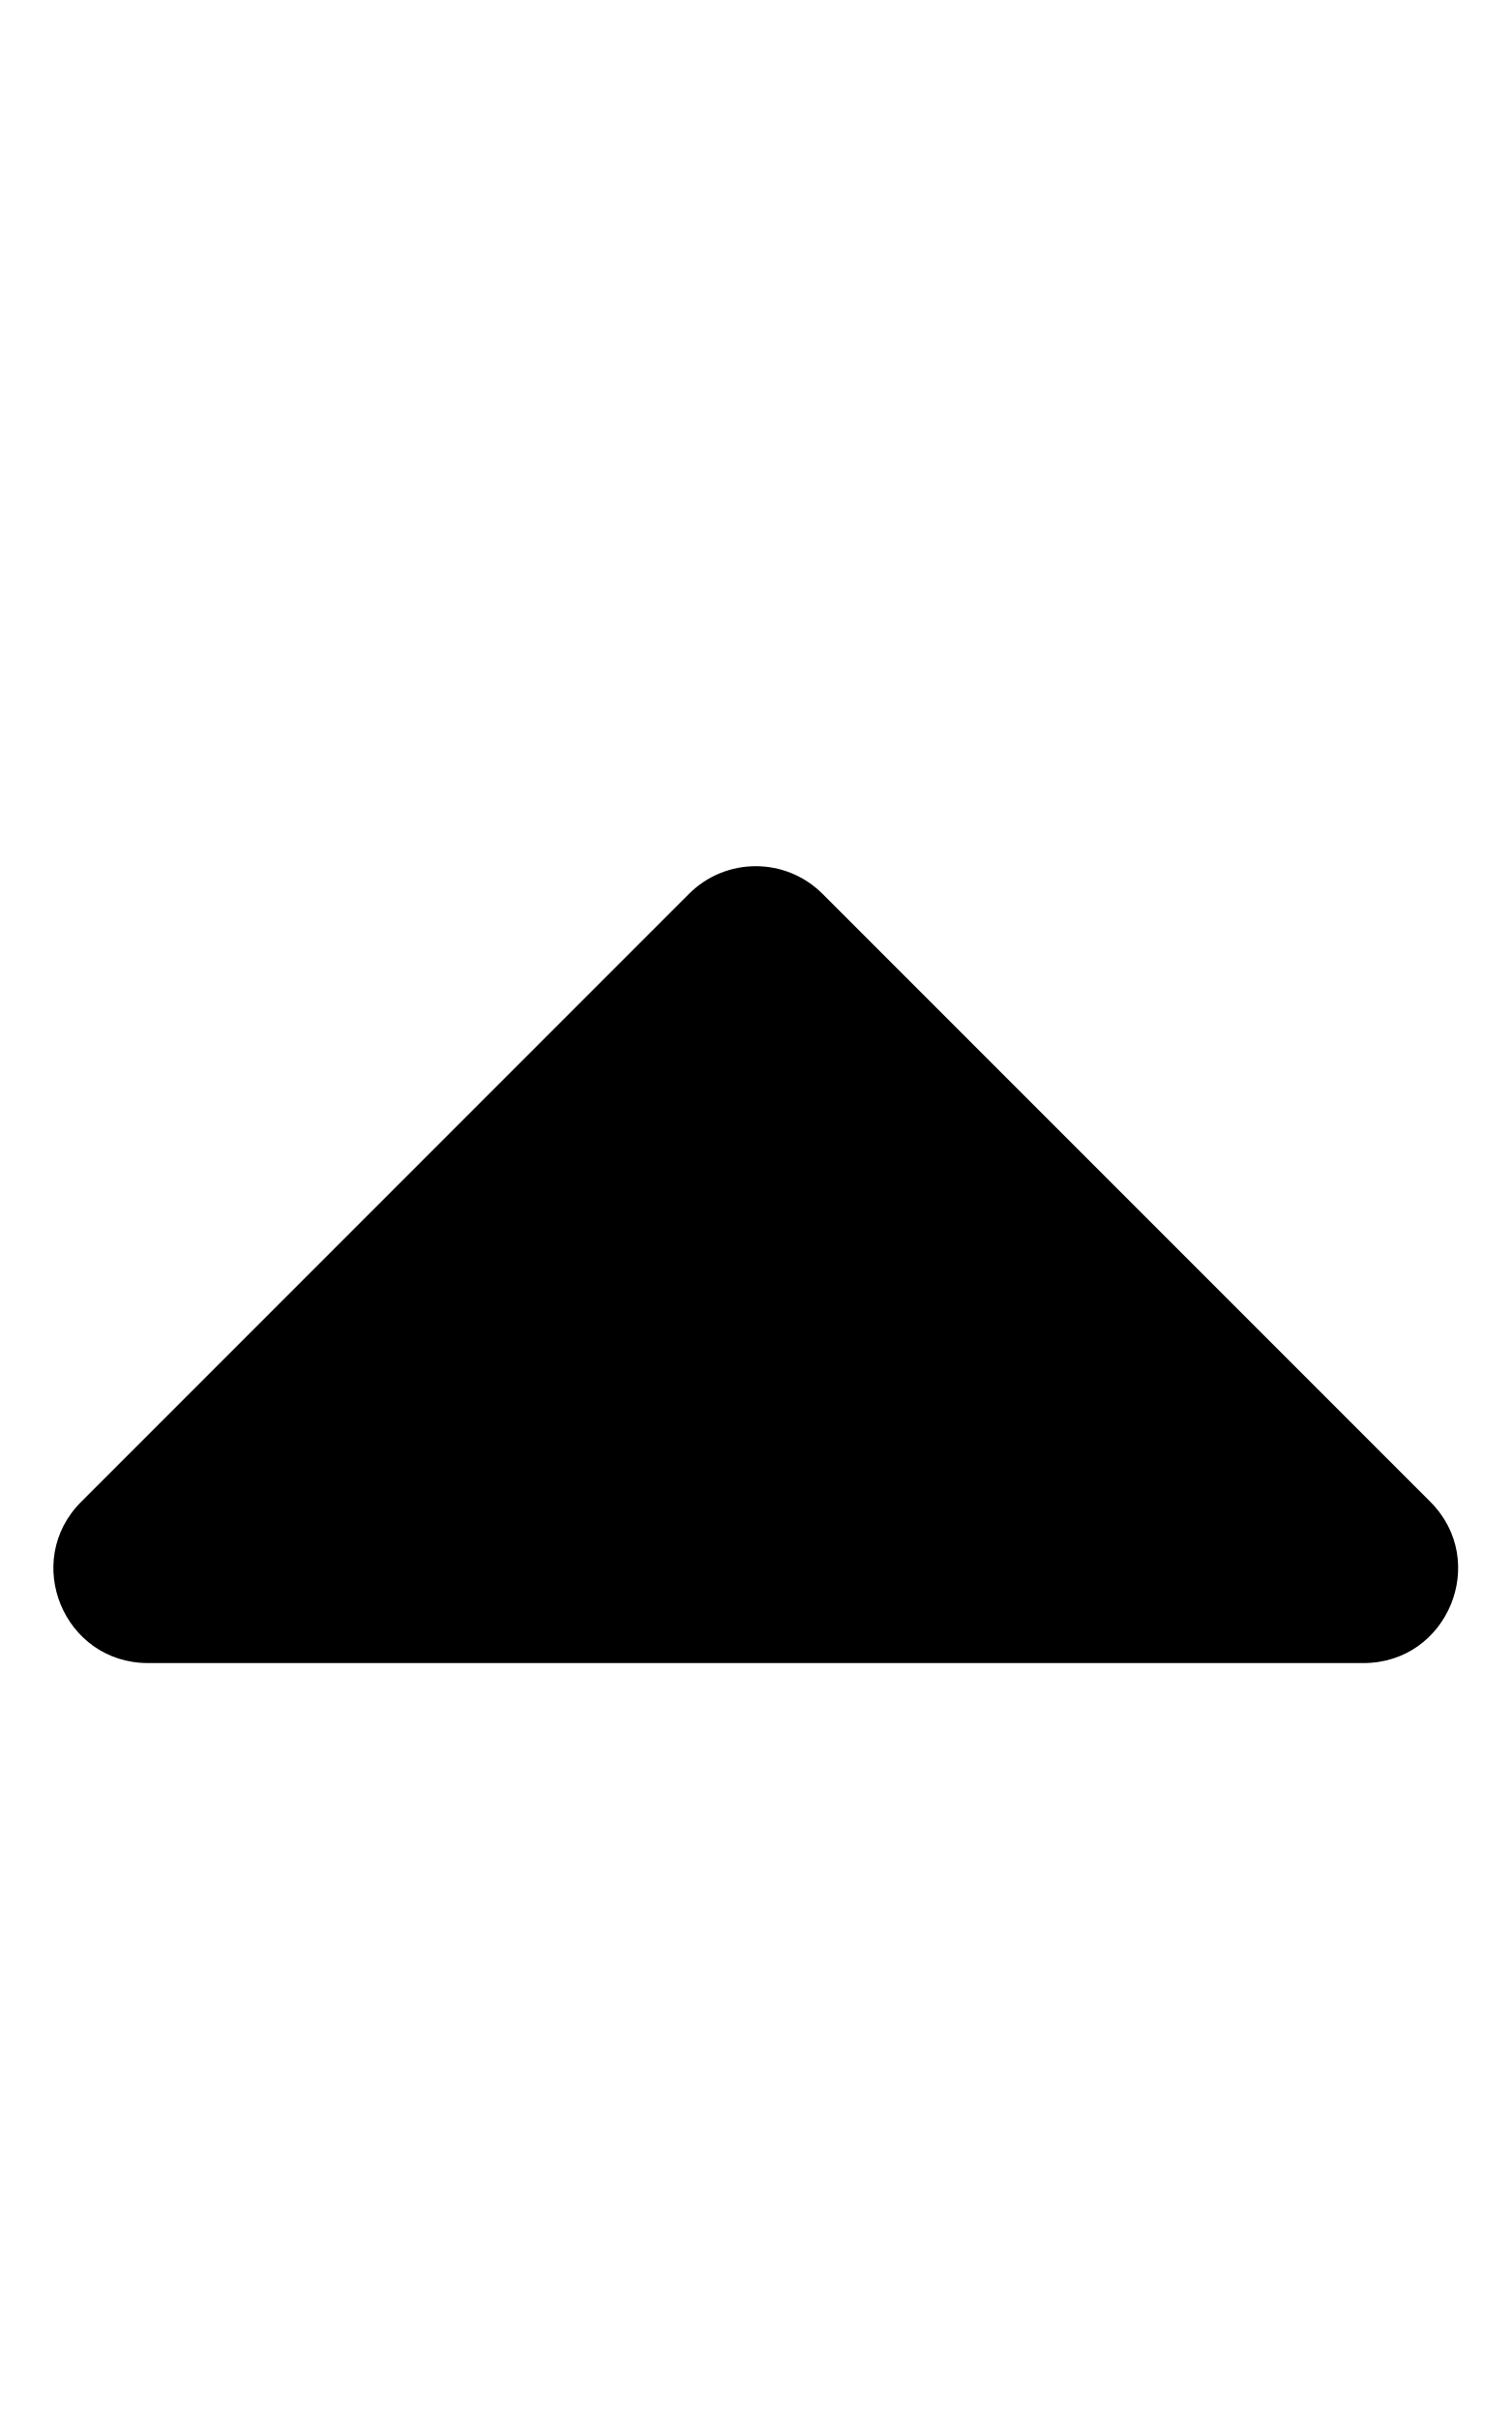
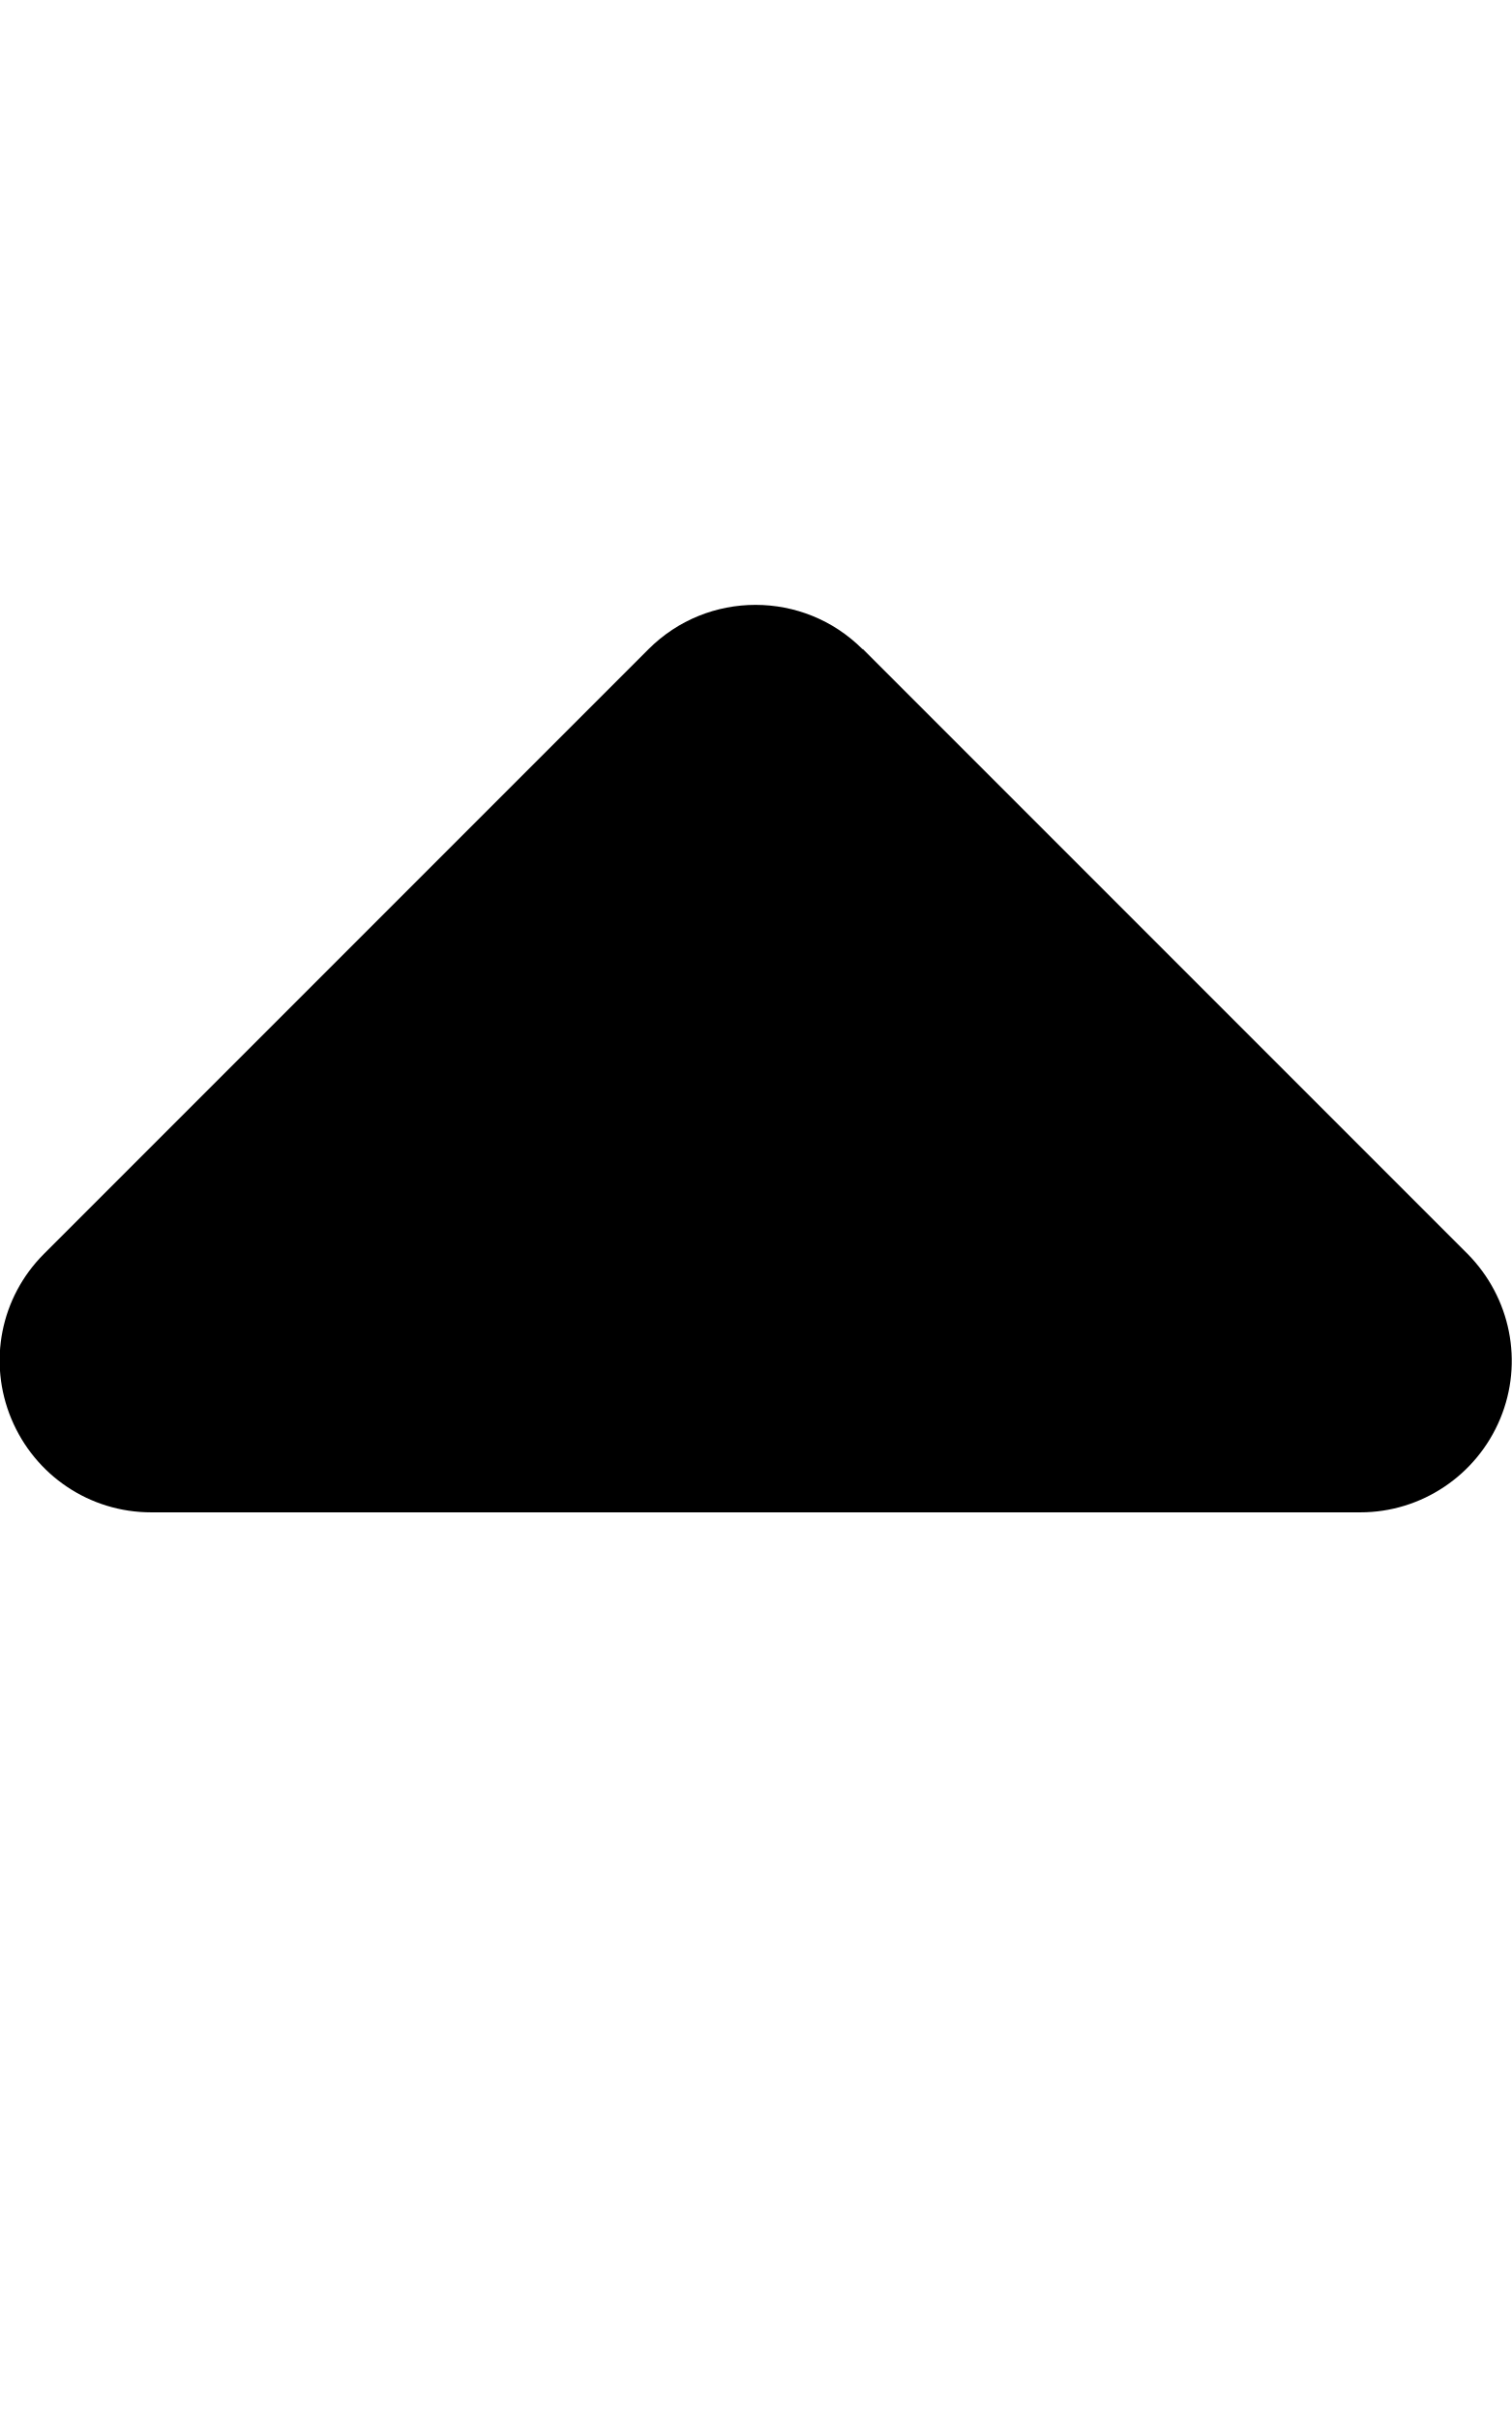
<svg xmlns="http://www.w3.org/2000/svg" viewBox="0 0 320 512">
-   <path d="m288.662 352h-257.324c-17.818 0-26.741-21.543-14.142-34.142l128.662-128.662c7.81-7.81 20.474-7.81 28.284 0l128.662 128.662c12.6 12.599 3.676 34.142-14.142 34.142z" />
+   <path d="m182.6 137.4c-12.5-12.5-32.8-12.5-45.3 0l-128 128c-9.2 9.2-11.9 22.9-6.9 34.9s16.6 19.8 29.6 19.8h256c12.9 0 24.6-7.8 29.6-19.8s2.2-25.7-6.9-34.9l-128-128z" />
</svg>
